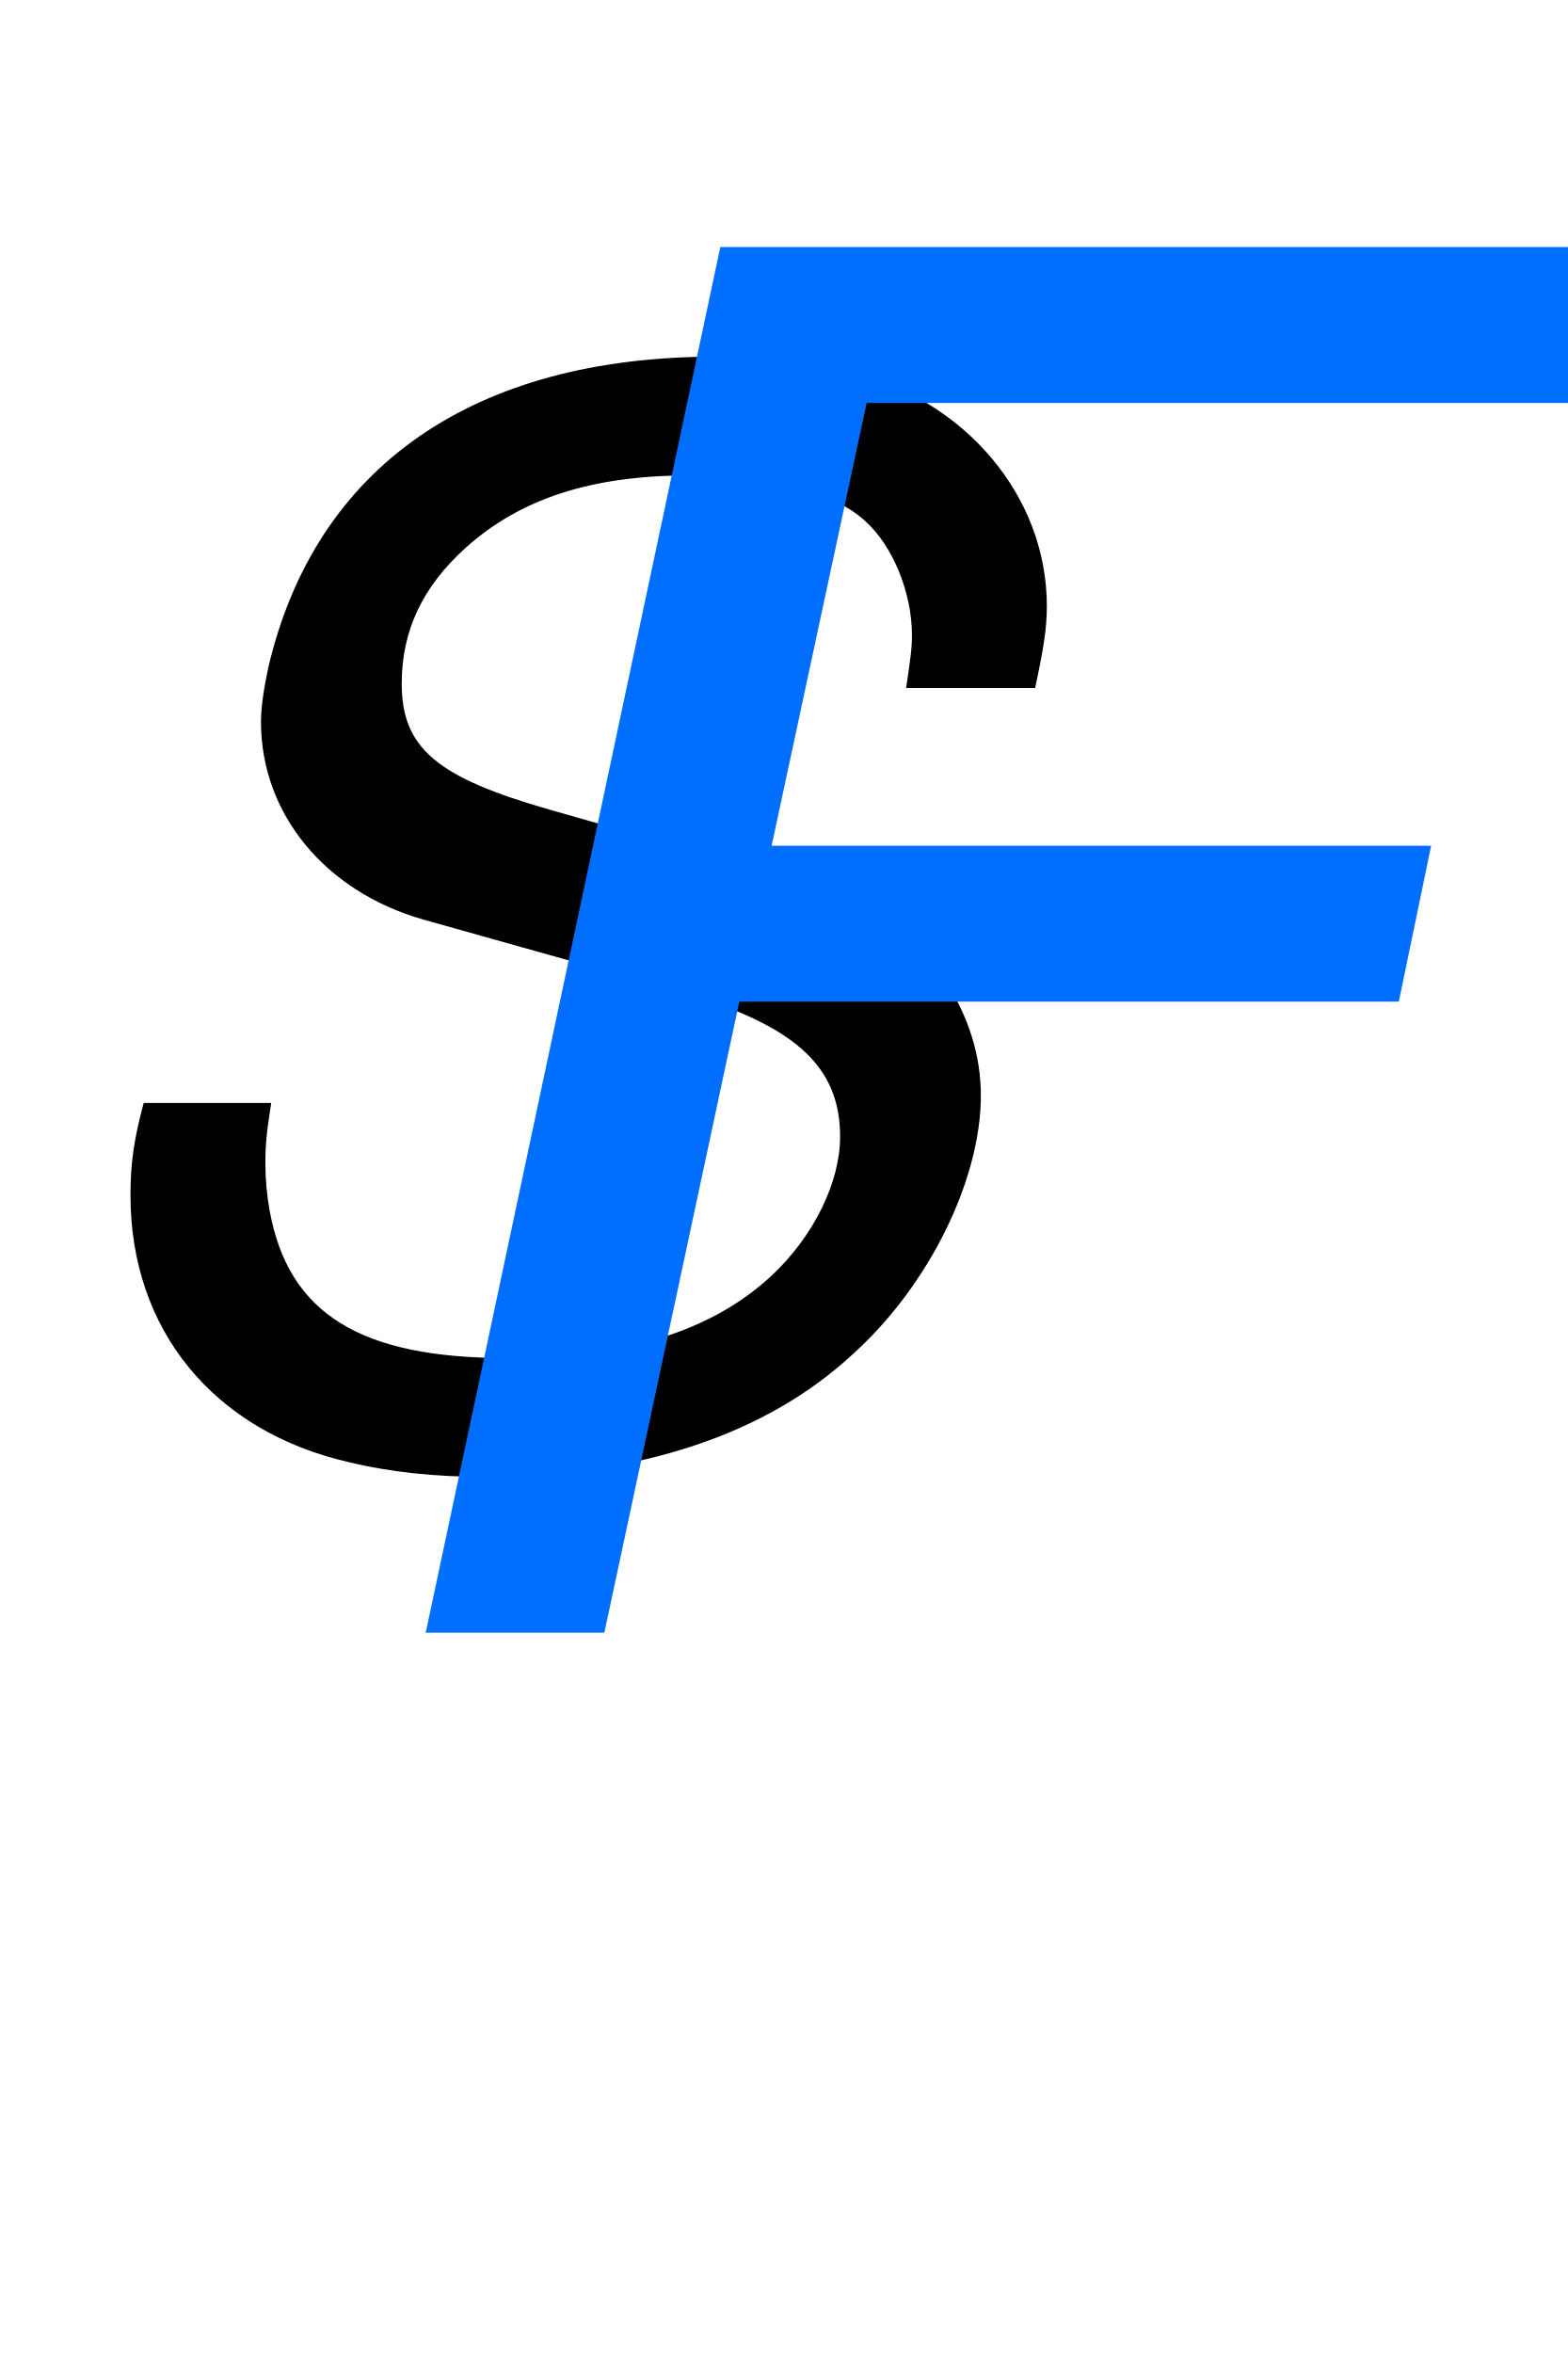
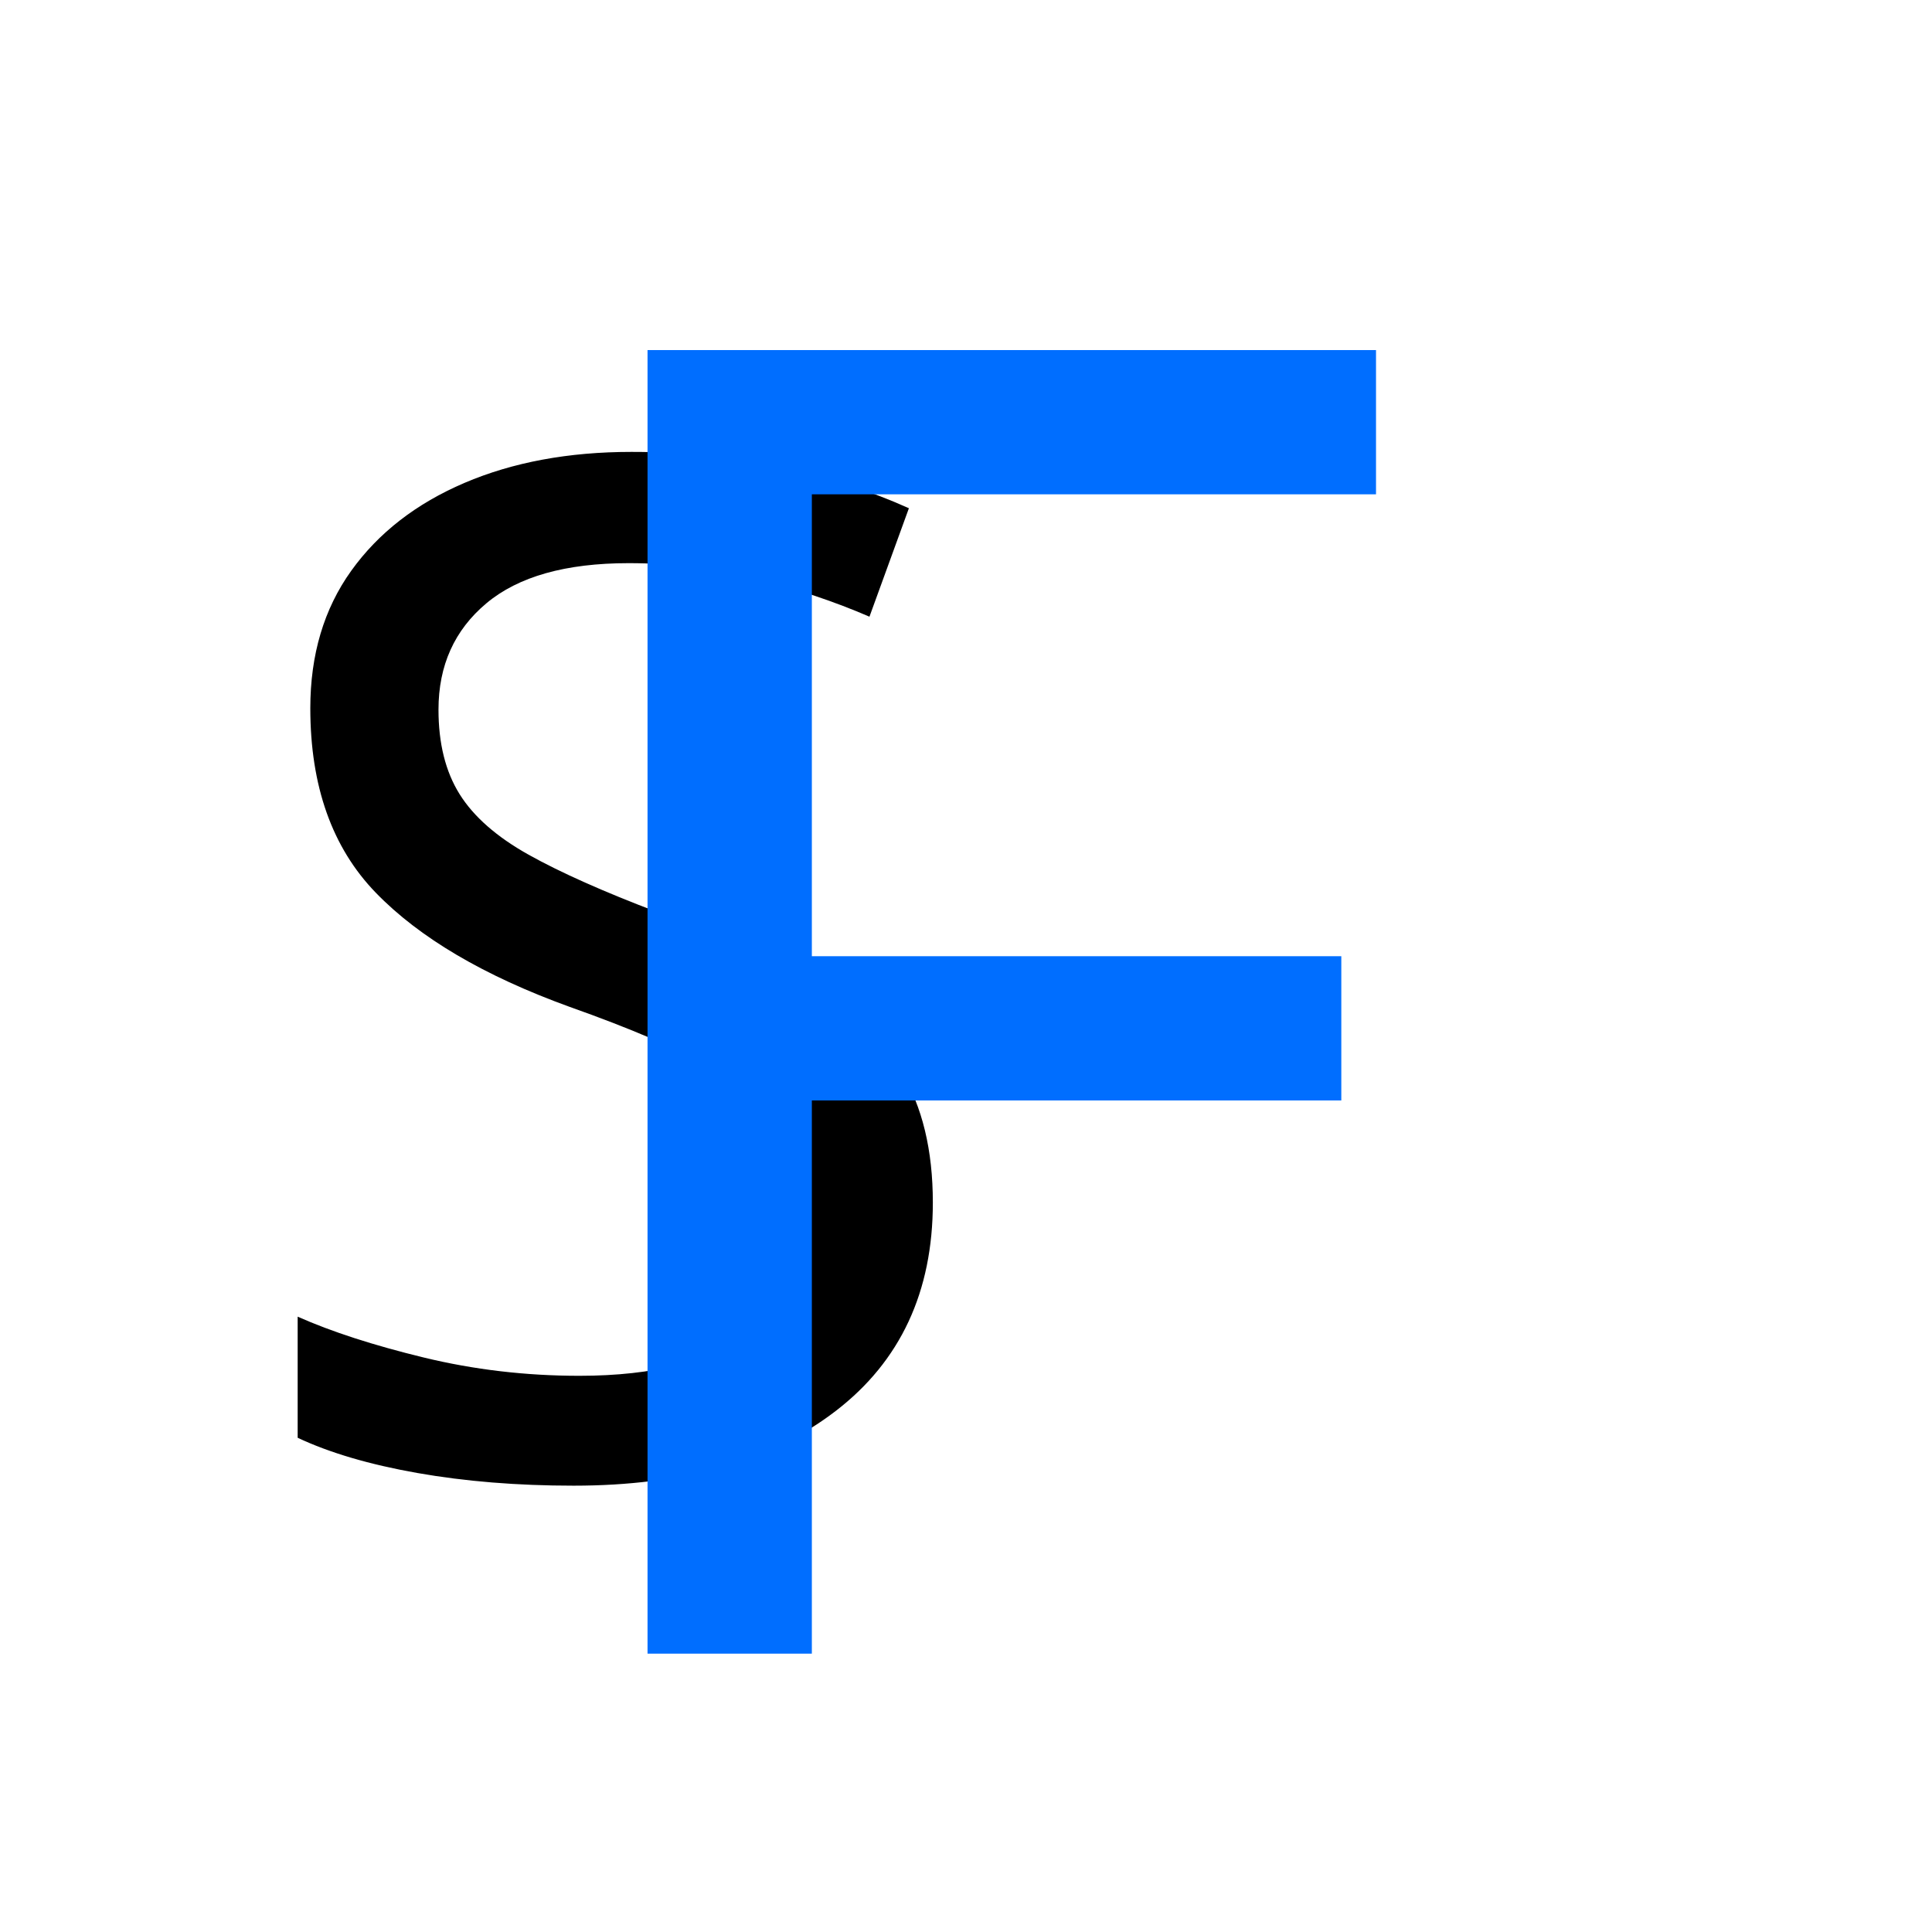
- <svg xmlns="http://www.w3.org/2000/svg" id="Layer_1" data-name="Layer 1" viewBox="0 0 798.31 1197.97">
-   <defs>
-     <style>.cls-1{font-size:746.49px;font-family:Helvetica-Oblique, Helvetica;}.cls-1,.cls-2{font-style:oblique;}.cls-2{font-size:967.67px;fill:#006eff;font-family:Helvetica-LightOblique, Helvetica;font-weight:300;}</style>
-   </defs>
-   <text class="cls-1" transform="translate(0 734.73)">S</text>
-   <text class="cls-2" transform="translate(129.66 831.22)">F</text>
+ <svg xmlns="http://www.w3.org/2000/svg" version="1.1" id="Layer_1" x="0px" y="0px" viewBox="0 0 1024 1024" style="enable-background:new 0 0 1024 1024;" xml:space="preserve">
+   <style type="text/css">
+ 	.st0{font-family:'Helvetica-Oblique';}
+ 	.st1{font-size:746.491px;}
+ 	.st2{fill:#006EFF;}
+ 	.st3{font-family:'Helvetica-LightOblique';}
+ 	.st4{font-size:967.671px;}
+ </style>
+   <text transform="matrix(1 0 0 1 119.6895 779.9688)" class="st0 st1">S</text>
+   <text transform="matrix(1 0 0 1 249.3447 876.4658)" class="st2 st3 st4">F</text>
</svg>
